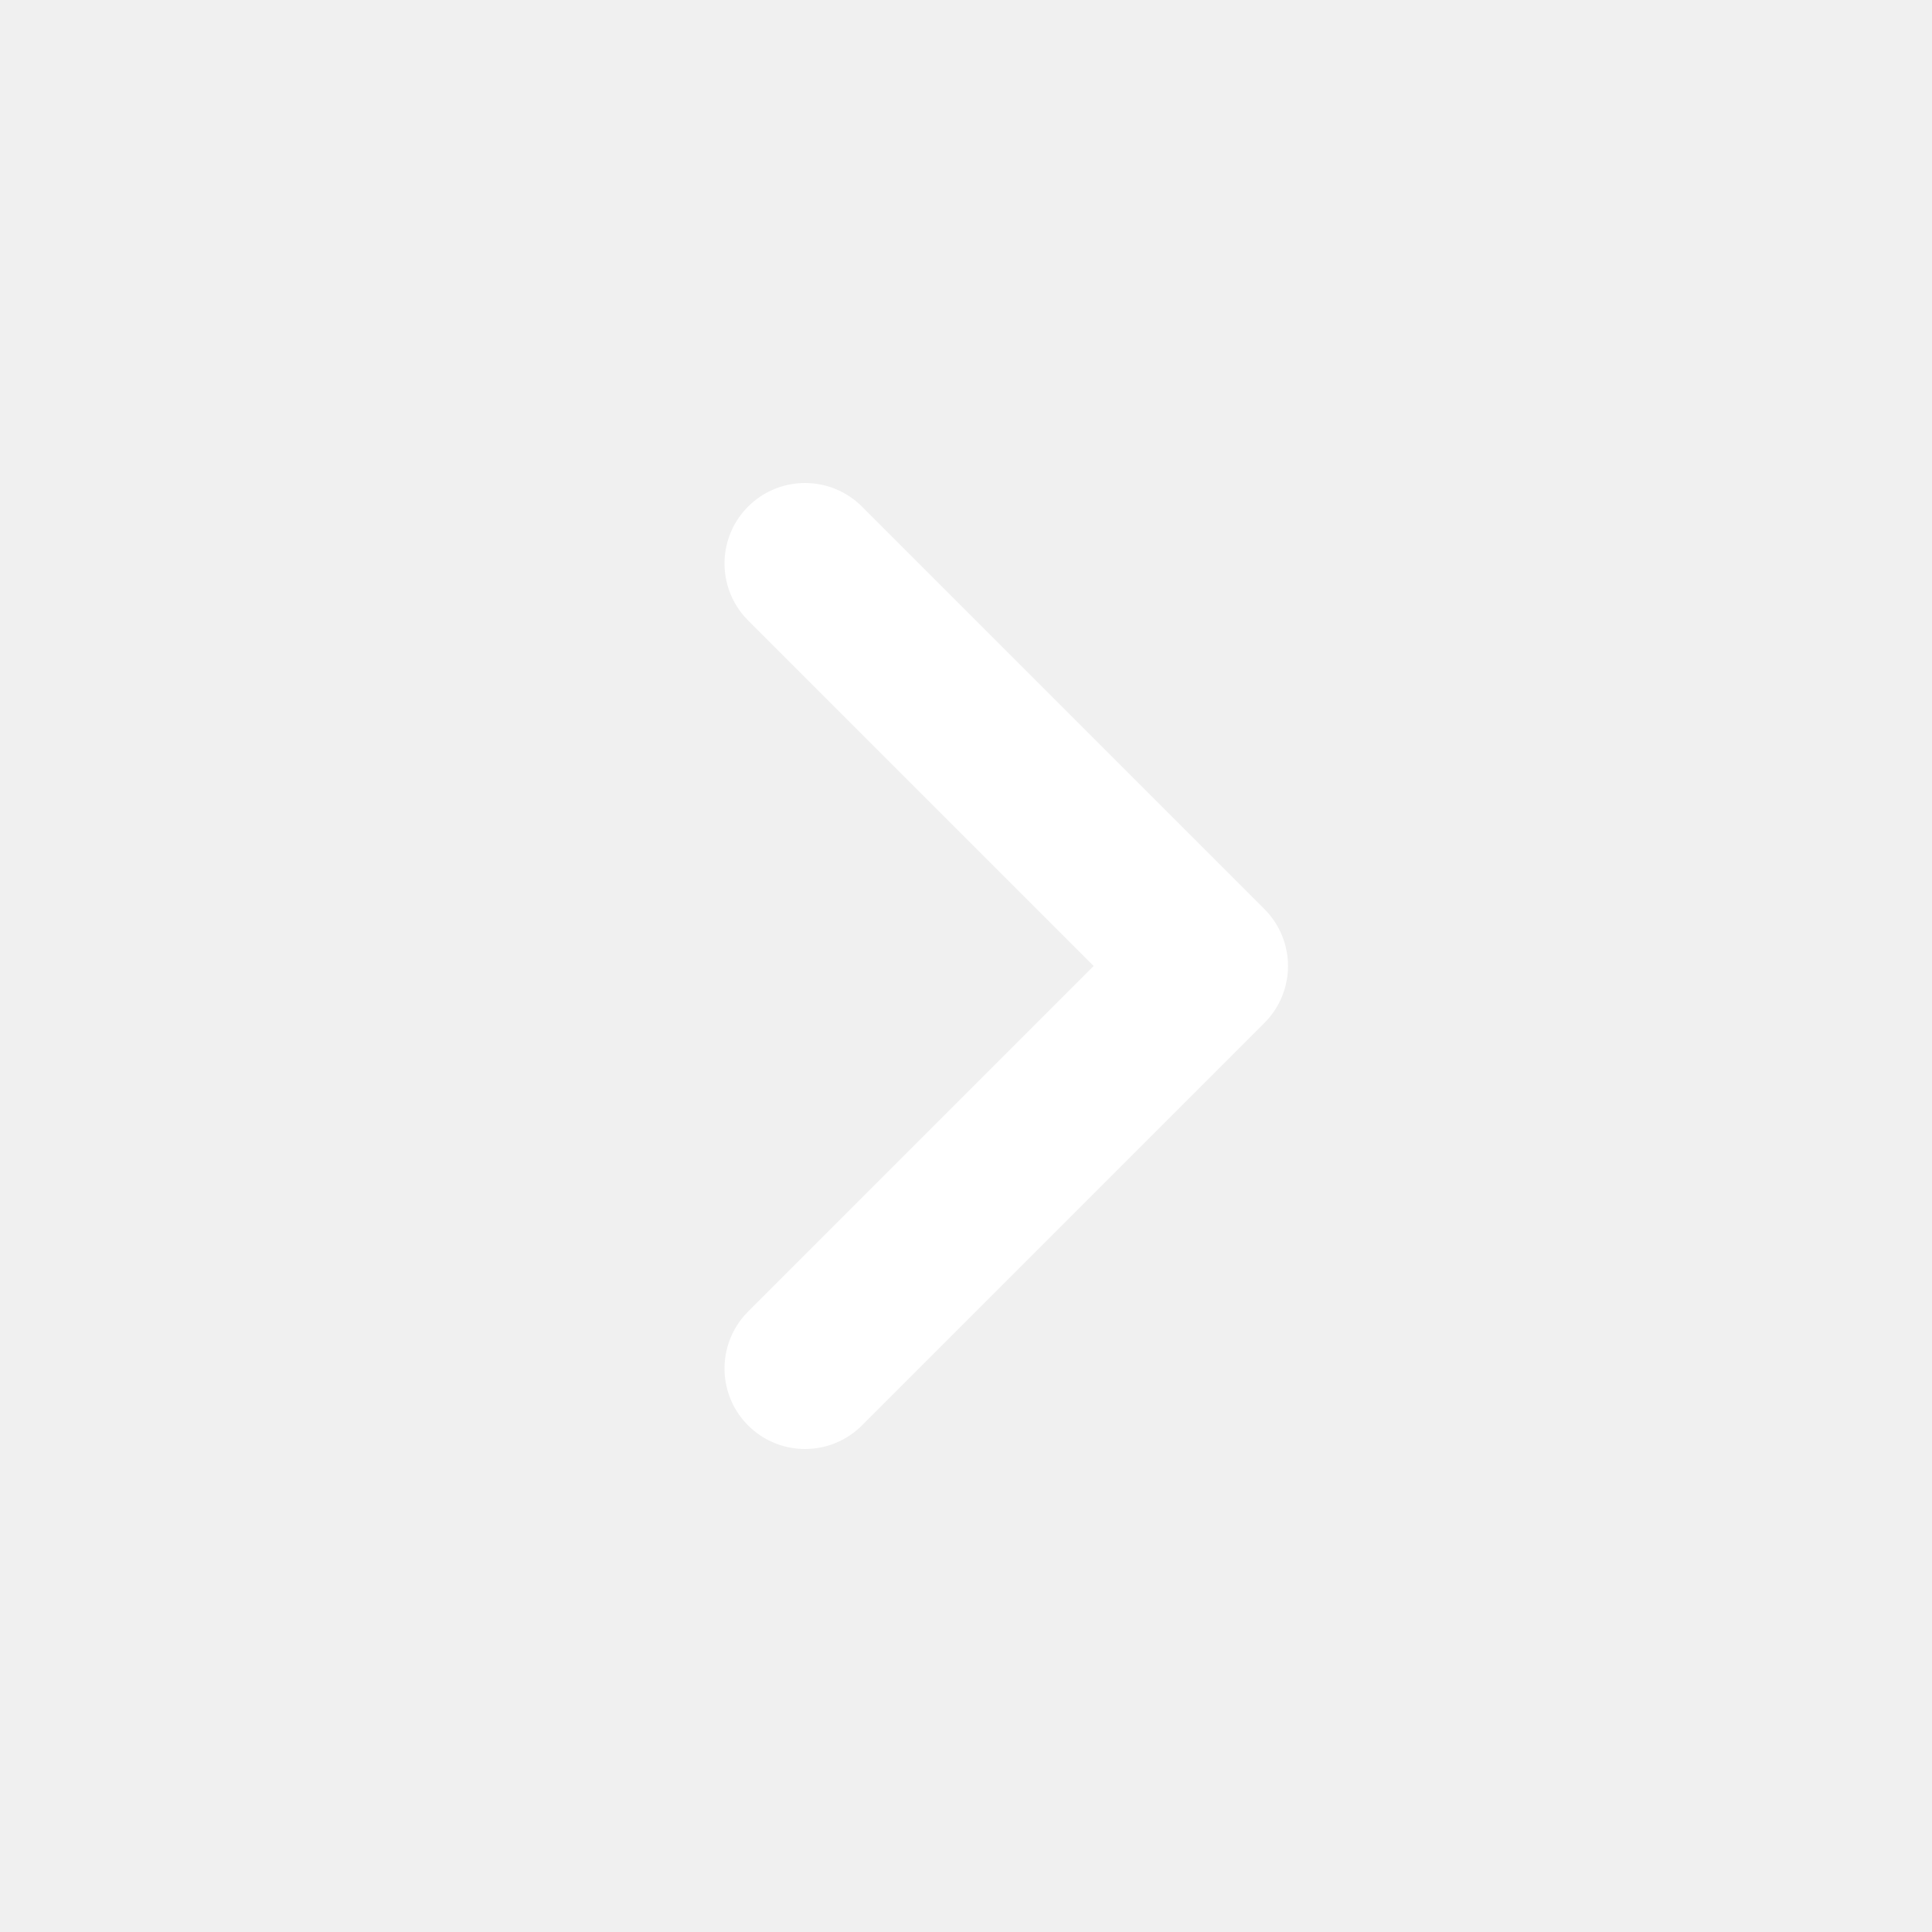
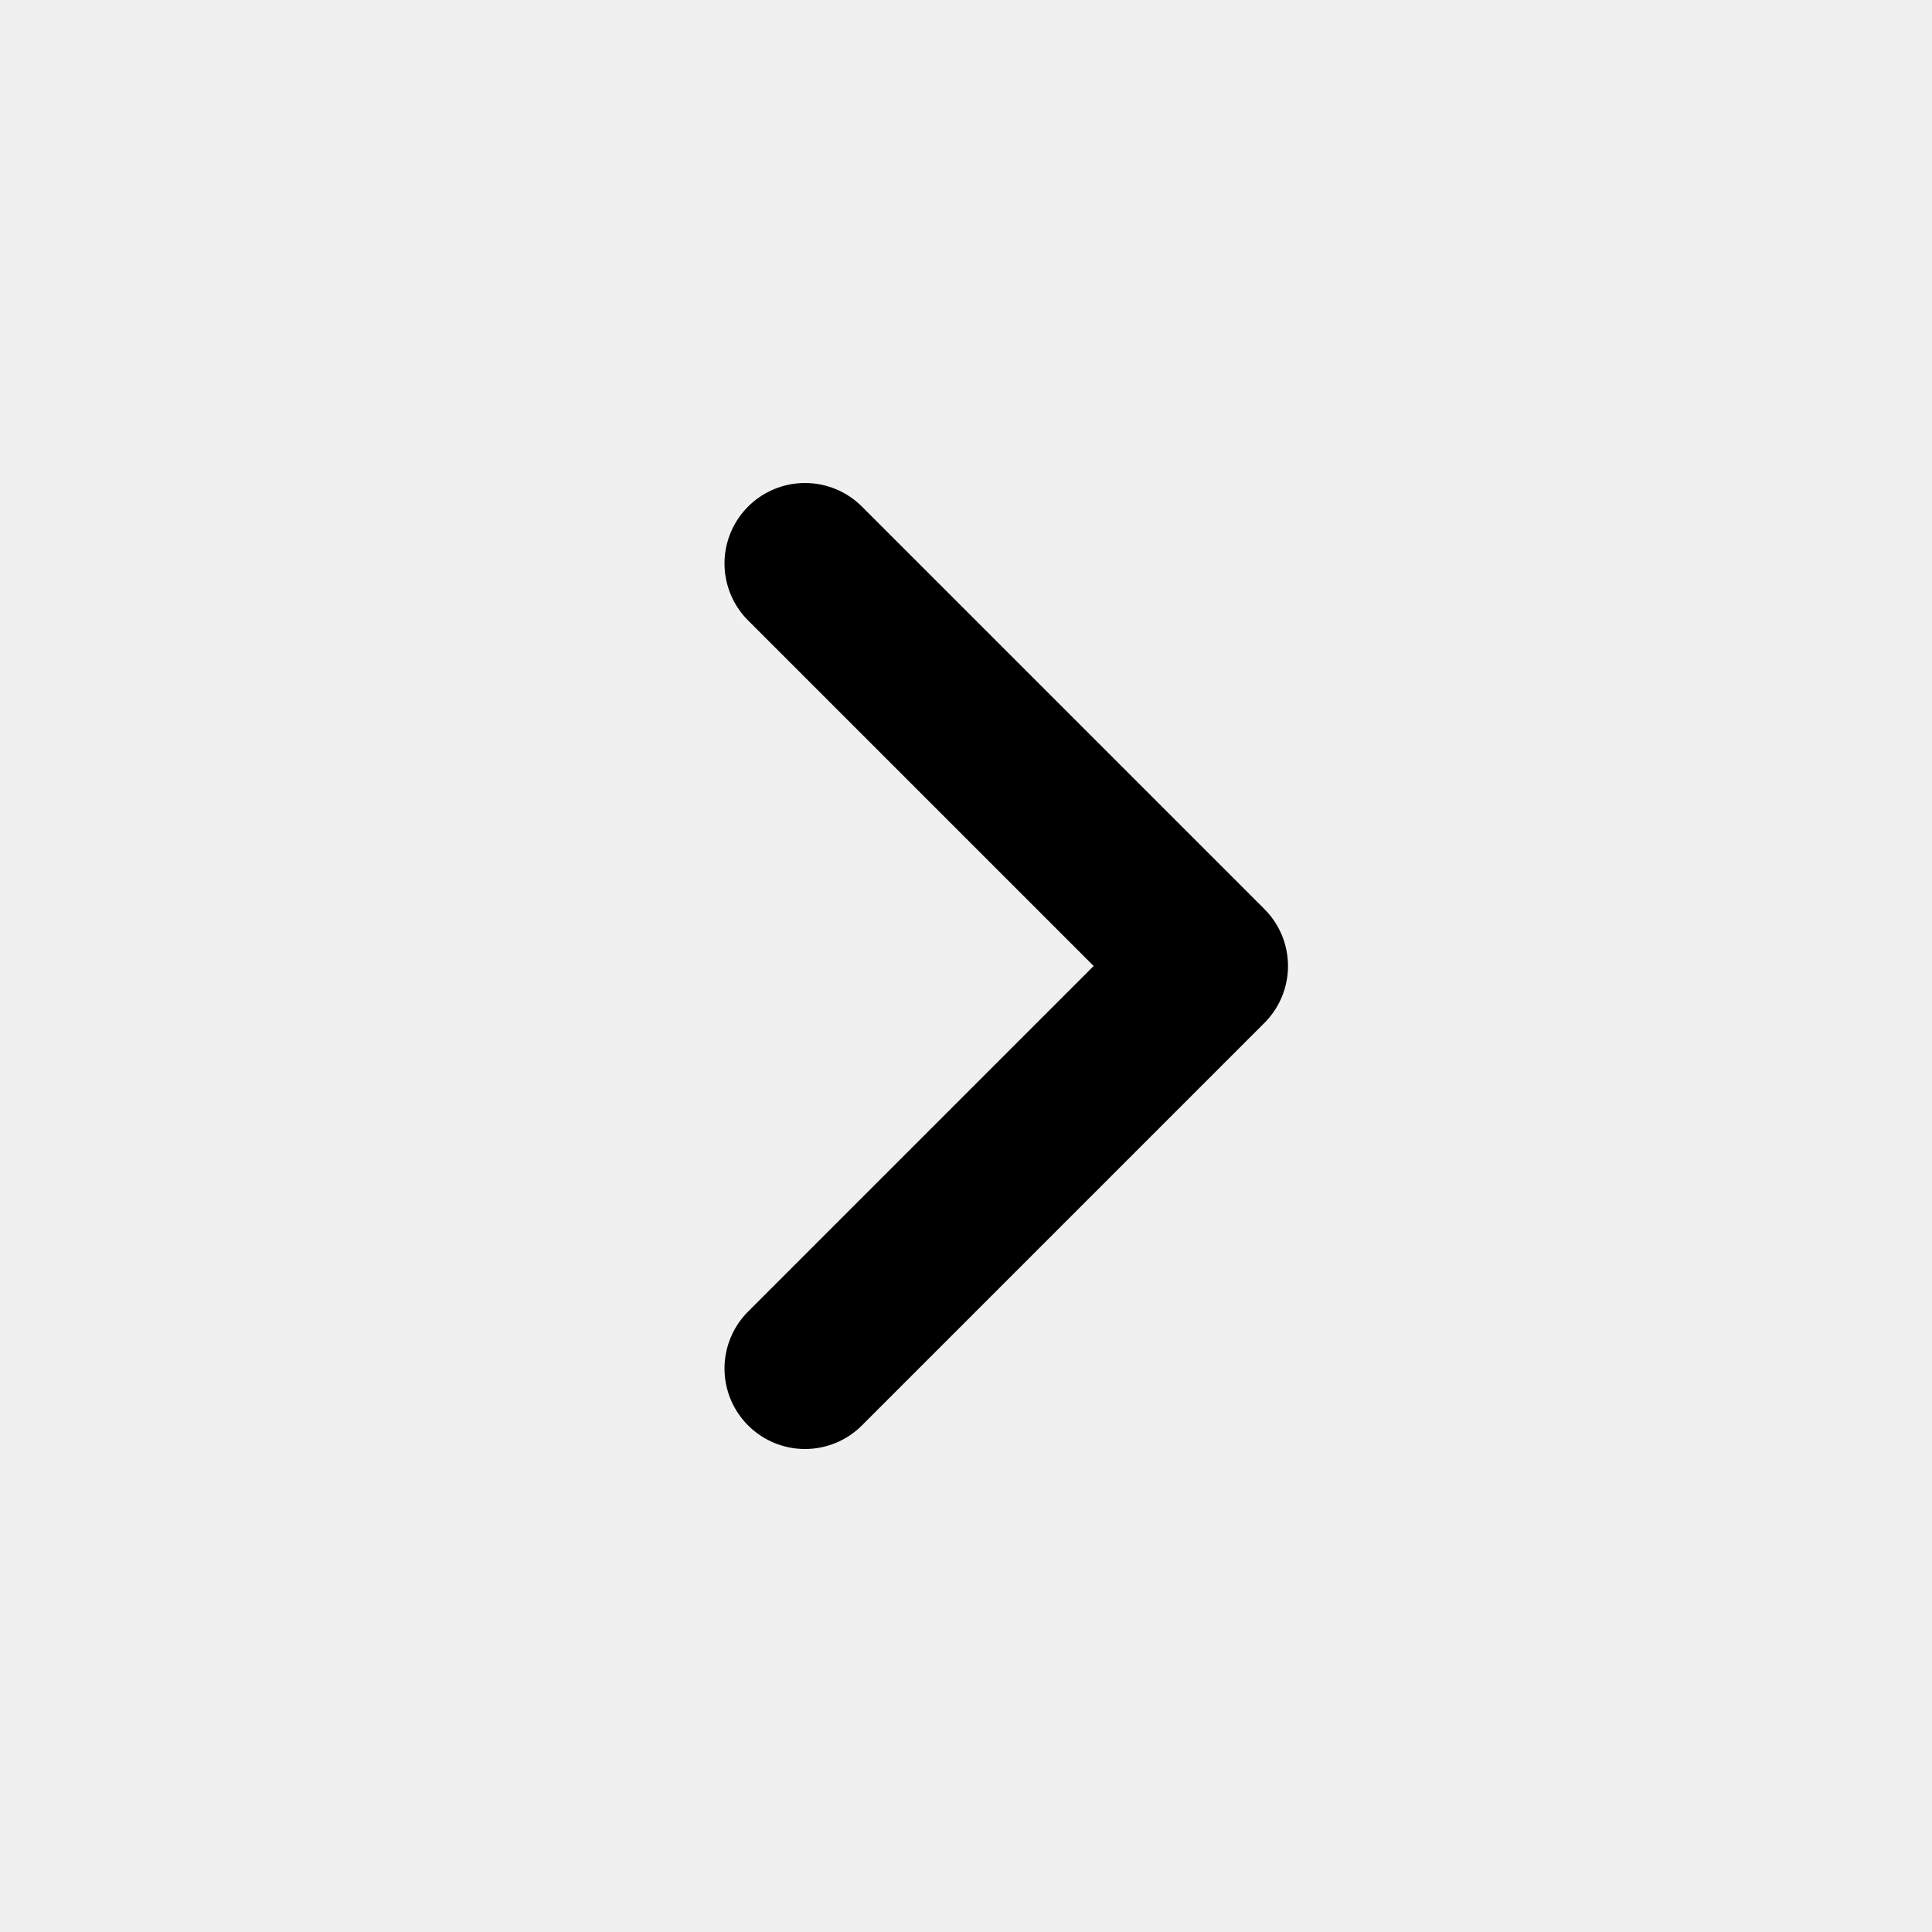
<svg xmlns="http://www.w3.org/2000/svg" width="24" height="24" viewBox="0 0 24 24" fill="none">
-   <path d="M10 7L15 12L10 17" stroke="white" stroke-width="2" stroke-linecap="round" stroke-linejoin="round" />
+   <path d="M10 7L15 12L10 17" stroke="currentColor" stroke-width="2" stroke-linecap="round" stroke-linejoin="round" />
</svg>
